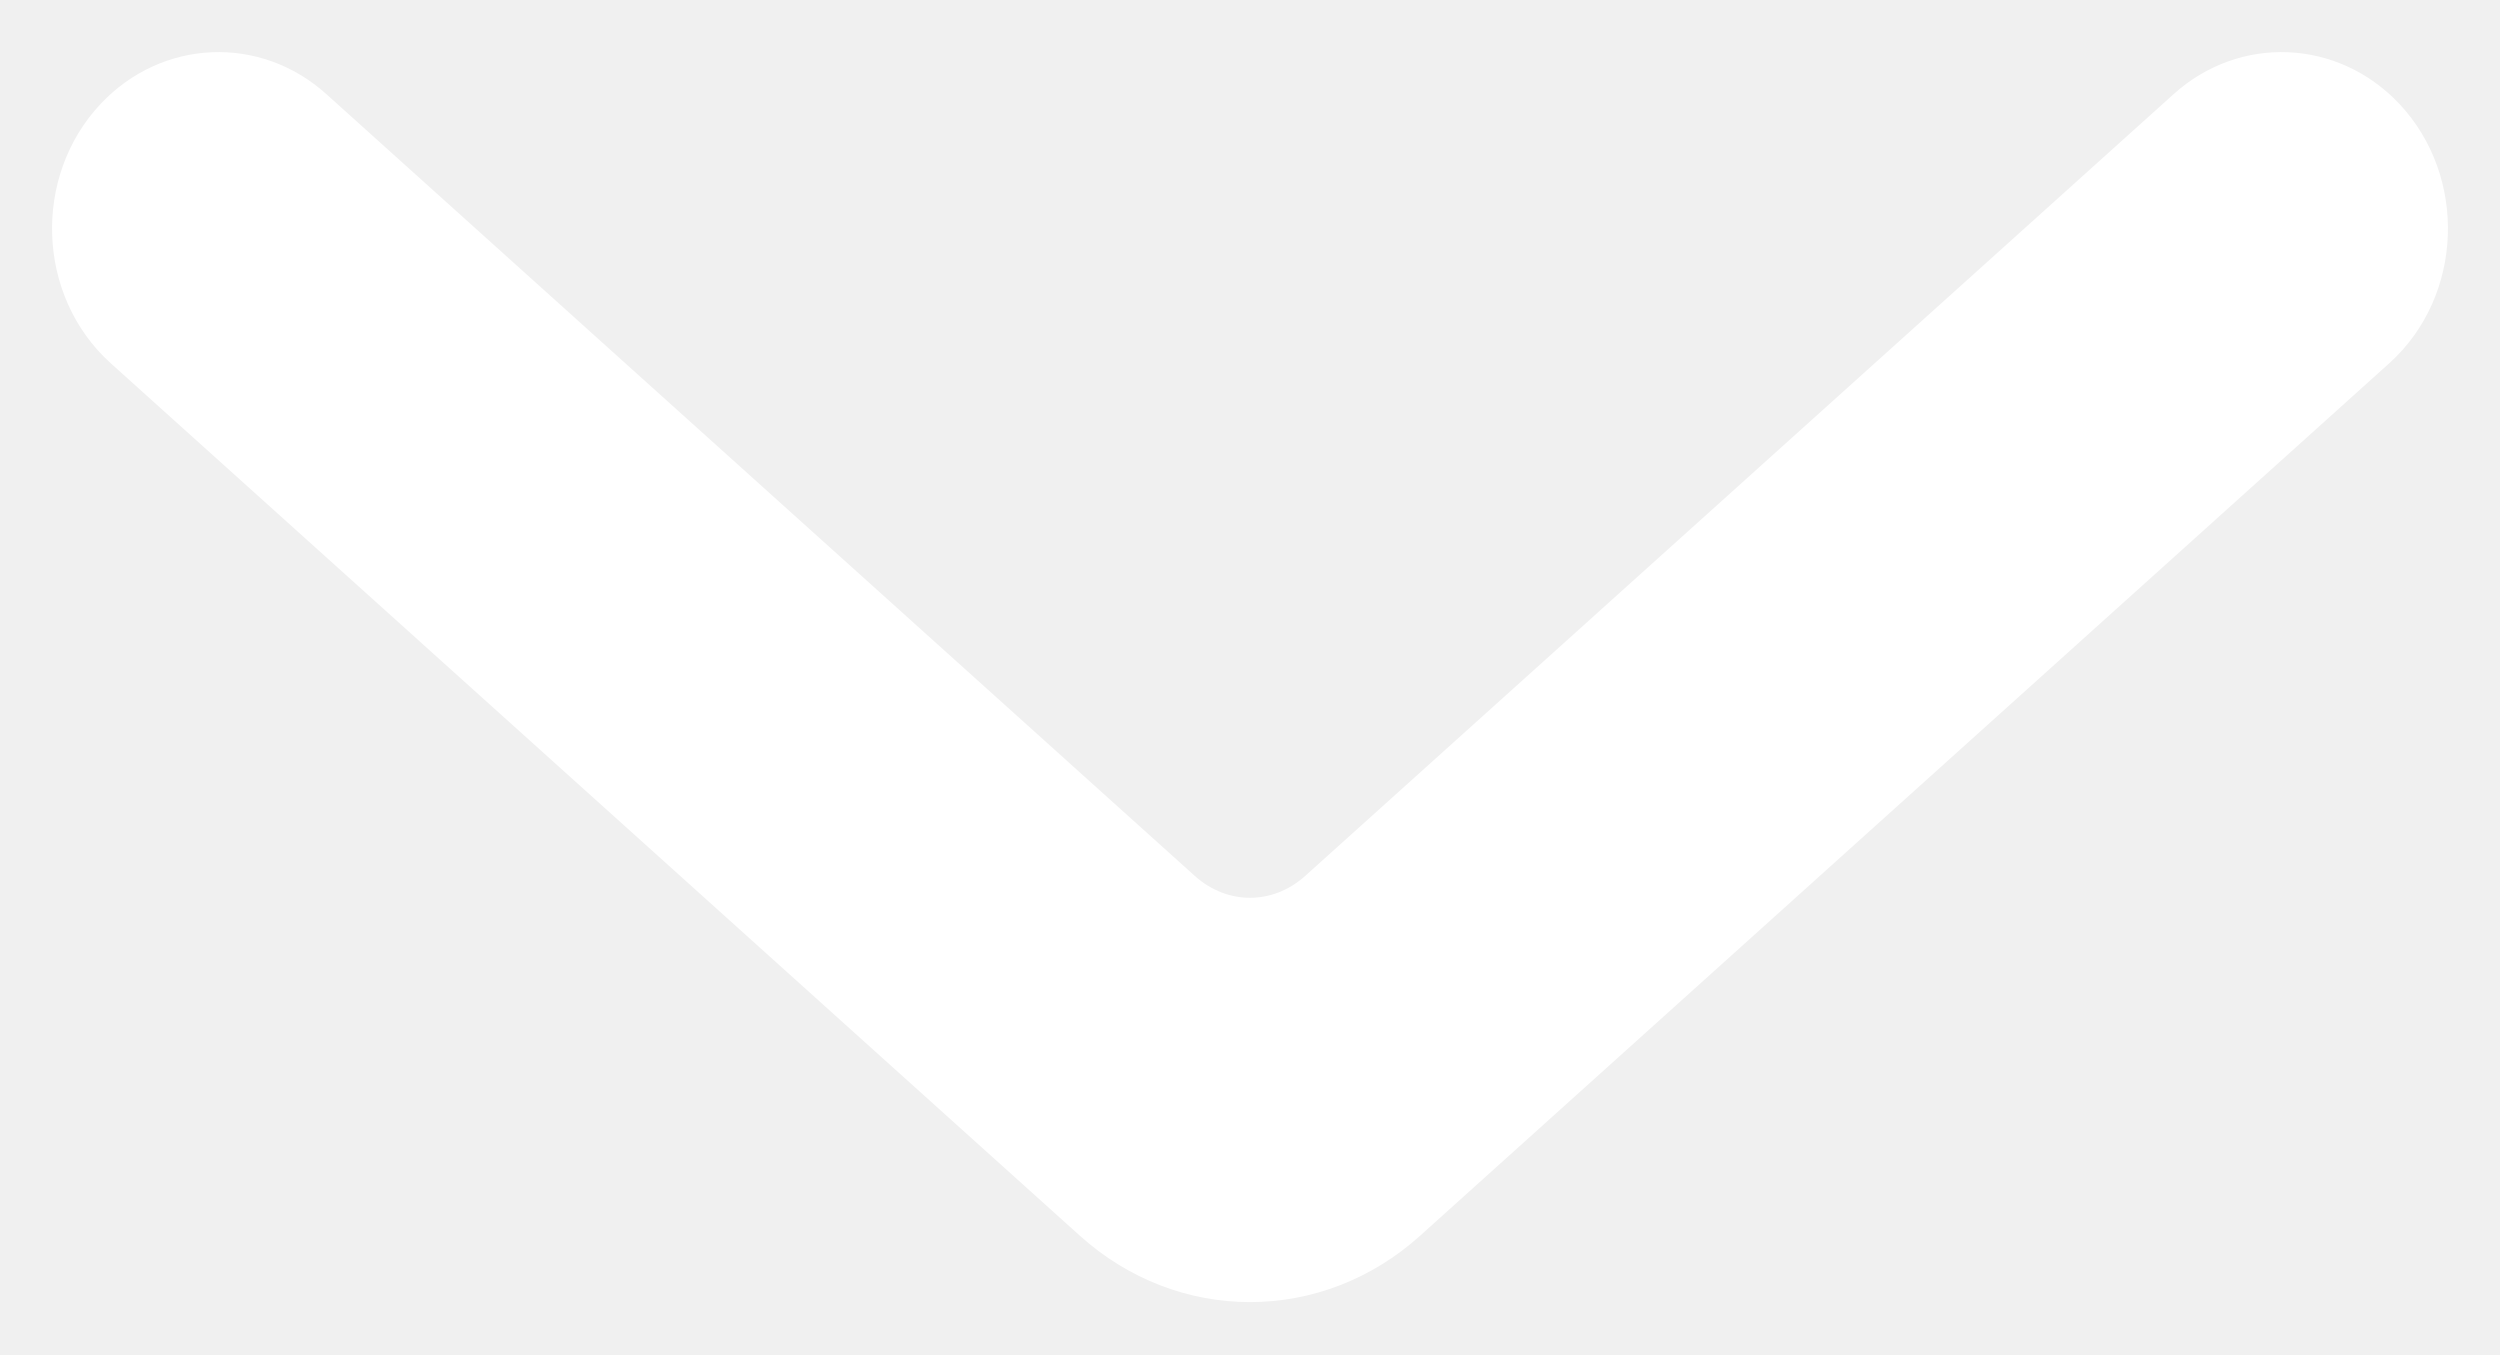
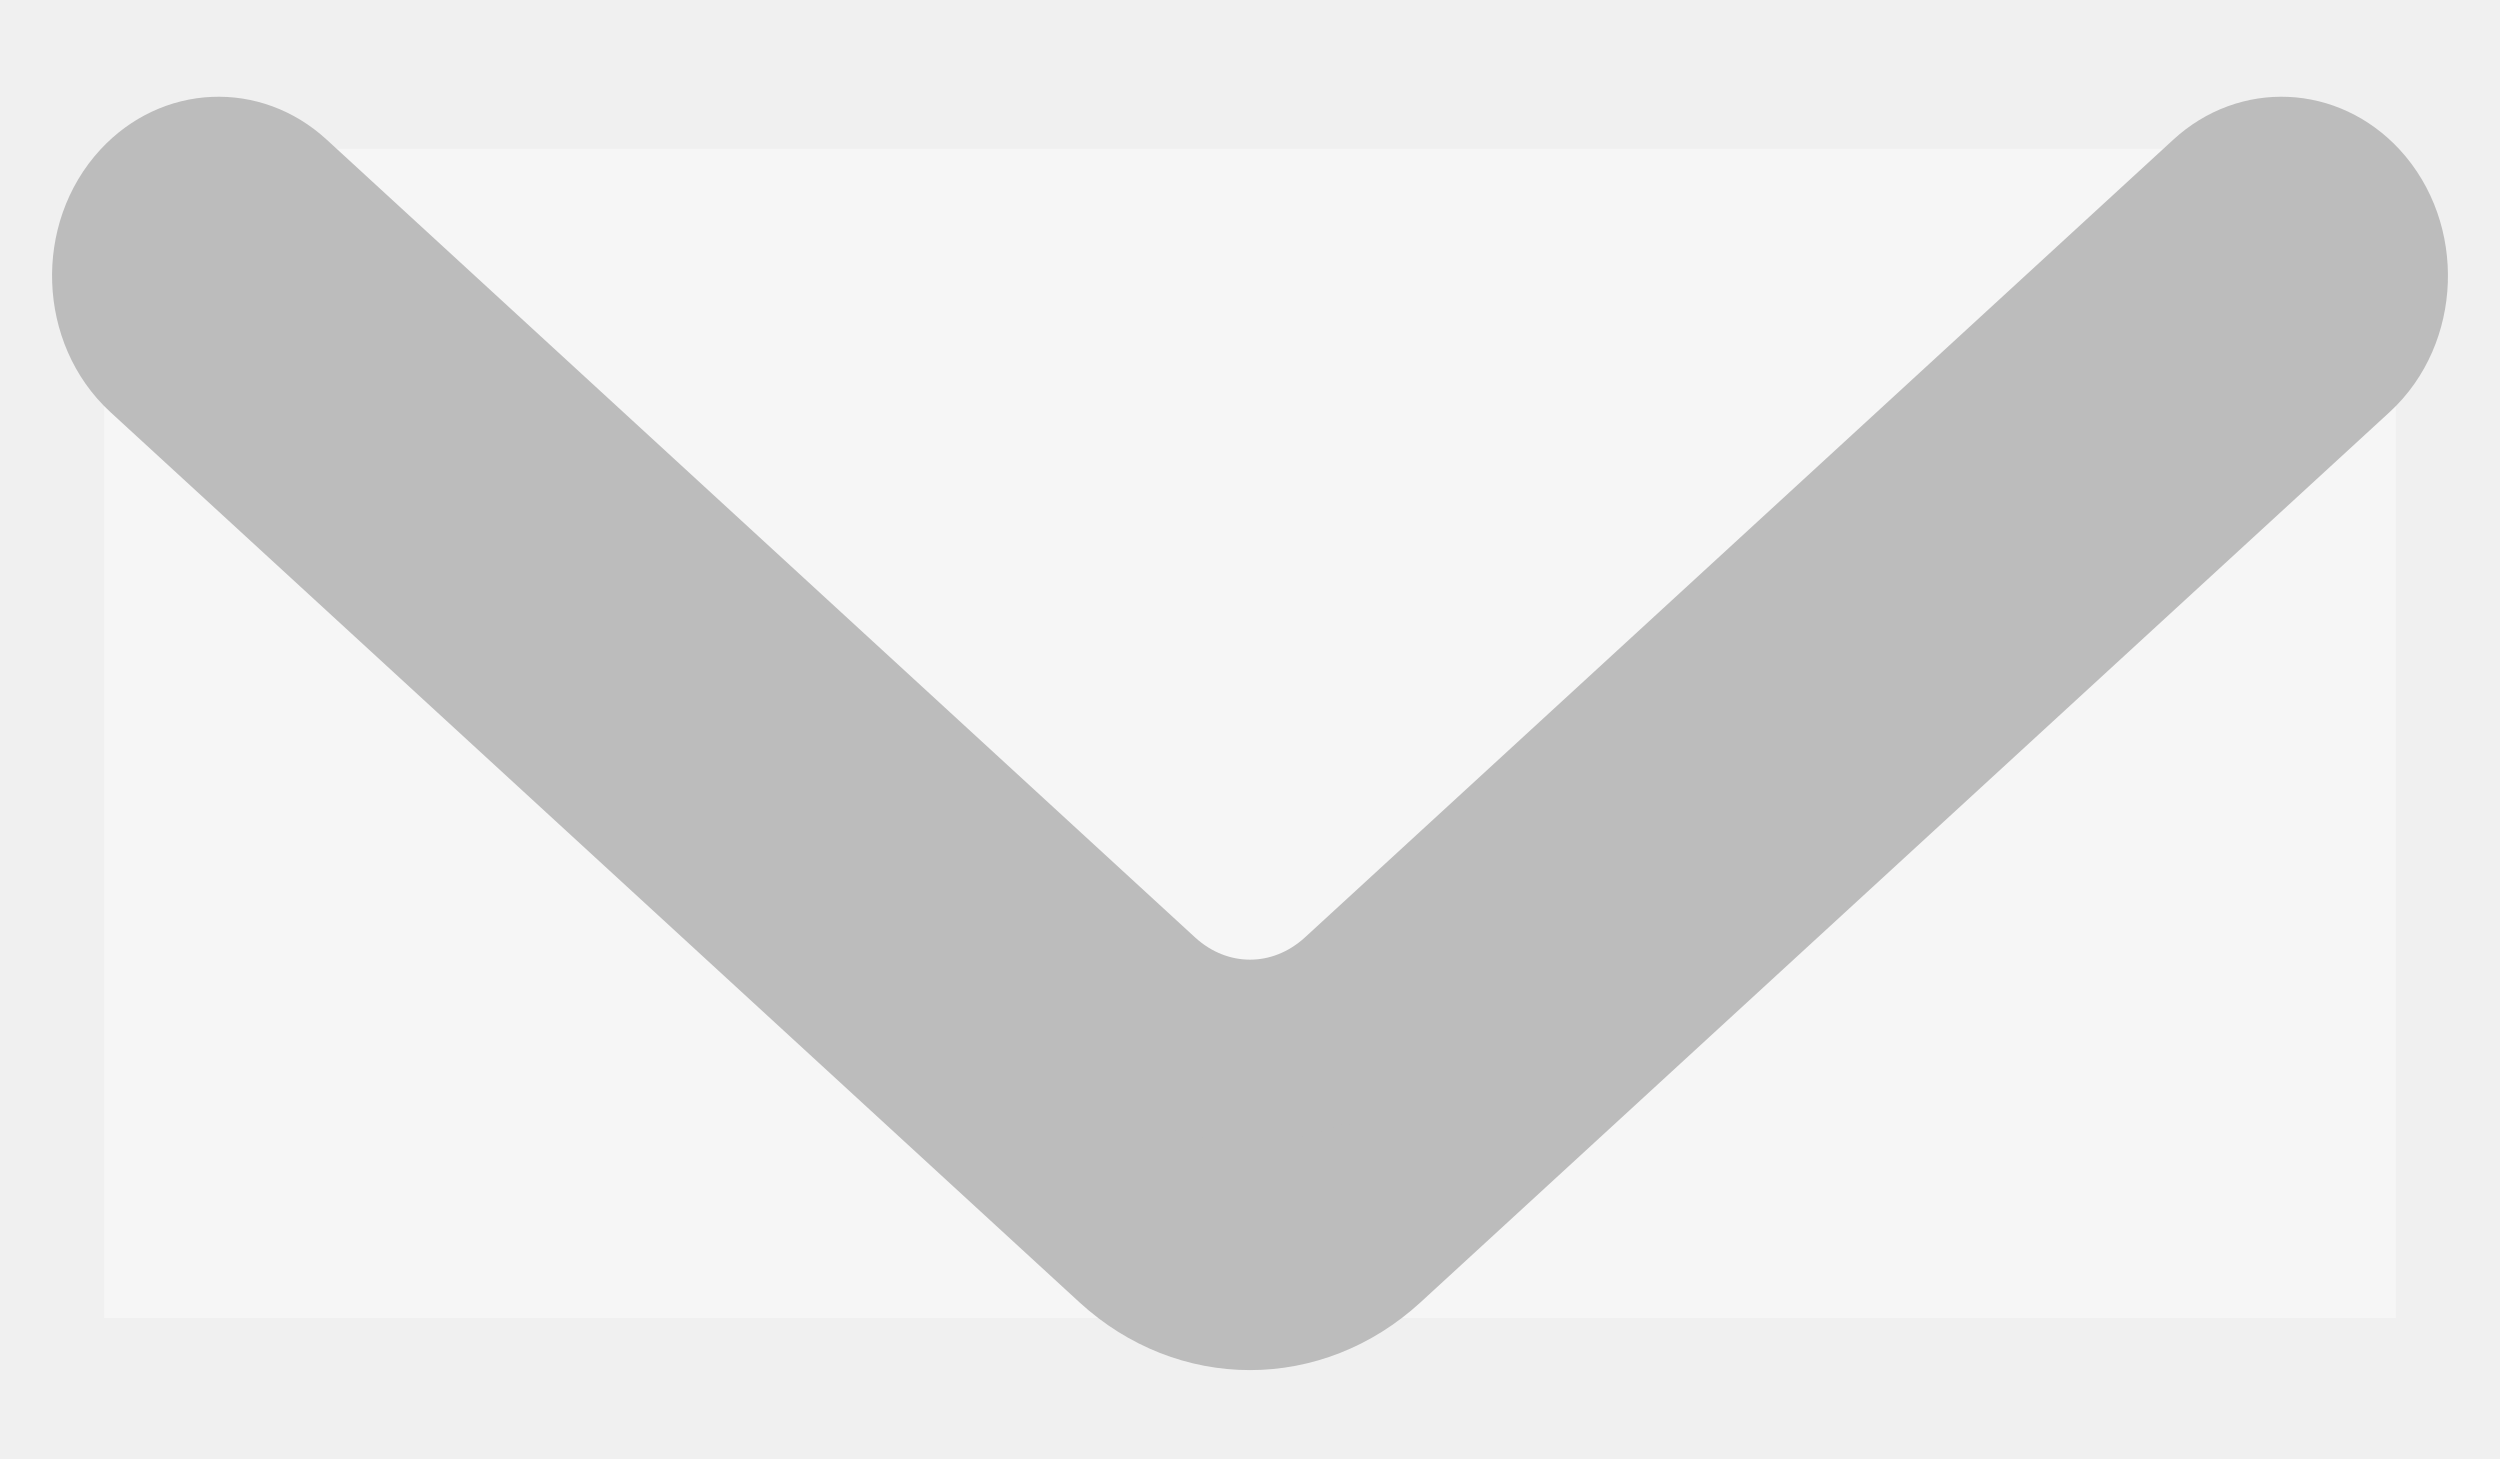
- <svg xmlns="http://www.w3.org/2000/svg" width="24" height="13" viewBox="0 0 24 13" fill="none">
-   <path fill-rule="evenodd" clip-rule="evenodd" d="M1.613 2.83C1.265 2.517 1.244 1.944 1.568 1.601V1.601C1.845 1.308 2.281 1.289 2.579 1.558L10.916 9.063C11.544 9.628 12.452 9.628 13.08 9.063L21.418 1.558C21.715 1.289 22.151 1.308 22.428 1.601V1.601C22.753 1.944 22.732 2.517 22.384 2.83L13.08 11.205C12.452 11.77 11.544 11.77 10.916 11.205L1.613 2.83Z" fill="white" />
-   <path fill-rule="evenodd" clip-rule="evenodd" d="M1.398 3.116C0.894 2.663 0.864 1.833 1.333 1.337C1.735 0.913 2.366 0.886 2.797 1.274L11.134 8.779C11.637 9.232 12.363 9.232 12.866 8.779L21.203 1.274C21.634 0.886 22.265 0.913 22.667 1.337C23.136 1.833 23.106 2.663 22.602 3.116L13.299 11.491C12.545 12.17 11.455 12.17 10.701 11.491L1.398 3.116ZM1.806 1.868C1.627 2.057 1.639 2.373 1.831 2.546L11.134 10.921C11.637 11.373 12.363 11.373 12.866 10.921L22.169 2.546C22.361 2.373 22.373 2.057 22.194 1.868C22.041 1.706 21.8 1.696 21.636 1.844L13.299 9.349C12.545 10.028 11.455 10.028 10.701 9.349L2.364 1.844C2.2 1.696 1.959 1.706 1.806 1.868Z" fill="white" stroke="white" />
+ <svg xmlns="http://www.w3.org/2000/svg" width="24" height="14" viewBox="0 0 24 14" fill="none">
+   <rect width="11.225" height="22" transform="translate(1 12.6533) rotate(-90)" fill="white" fill-opacity="0.4" />
+   <path fill-rule="evenodd" clip-rule="evenodd" d="M1.613 3.297C1.265 2.977 1.244 2.393 1.568 2.043V2.043C1.845 1.744 2.281 1.725 2.579 1.999L10.916 9.657C11.544 10.234 12.452 10.234 13.08 9.657L21.418 1.999C21.715 1.725 22.151 1.744 22.428 2.043V2.043C22.753 2.393 22.732 2.977 22.384 3.297L13.08 11.843C12.452 12.42 11.544 12.42 10.916 11.843L1.613 3.297Z" fill="#BCBCBC" />
+   <path fill-rule="evenodd" clip-rule="evenodd" d="M1.398 3.588C0.894 3.125 0.864 2.279 1.333 1.773C1.735 1.34 2.366 1.312 2.797 1.708L11.134 9.367C11.637 9.828 12.363 9.828 12.866 9.367L21.203 1.708C21.634 1.312 22.265 1.34 22.667 1.773C23.136 2.279 23.106 3.125 22.602 3.588L13.299 12.134C12.545 12.826 11.455 12.826 10.701 12.134L1.398 3.588ZM1.806 2.315C1.627 2.508 1.639 2.83 1.831 3.007L11.134 11.553C11.637 12.014 12.363 12.014 12.866 11.553L22.169 3.007C22.361 2.83 22.373 2.508 22.194 2.315C22.041 2.15 21.8 2.139 21.636 2.29L13.299 9.949C12.545 10.641 11.455 10.641 10.701 9.949L2.364 2.29C2.2 2.139 1.959 2.15 1.806 2.315Z" fill="#BCBCBC" stroke="#BCBCBC" />
</svg>
